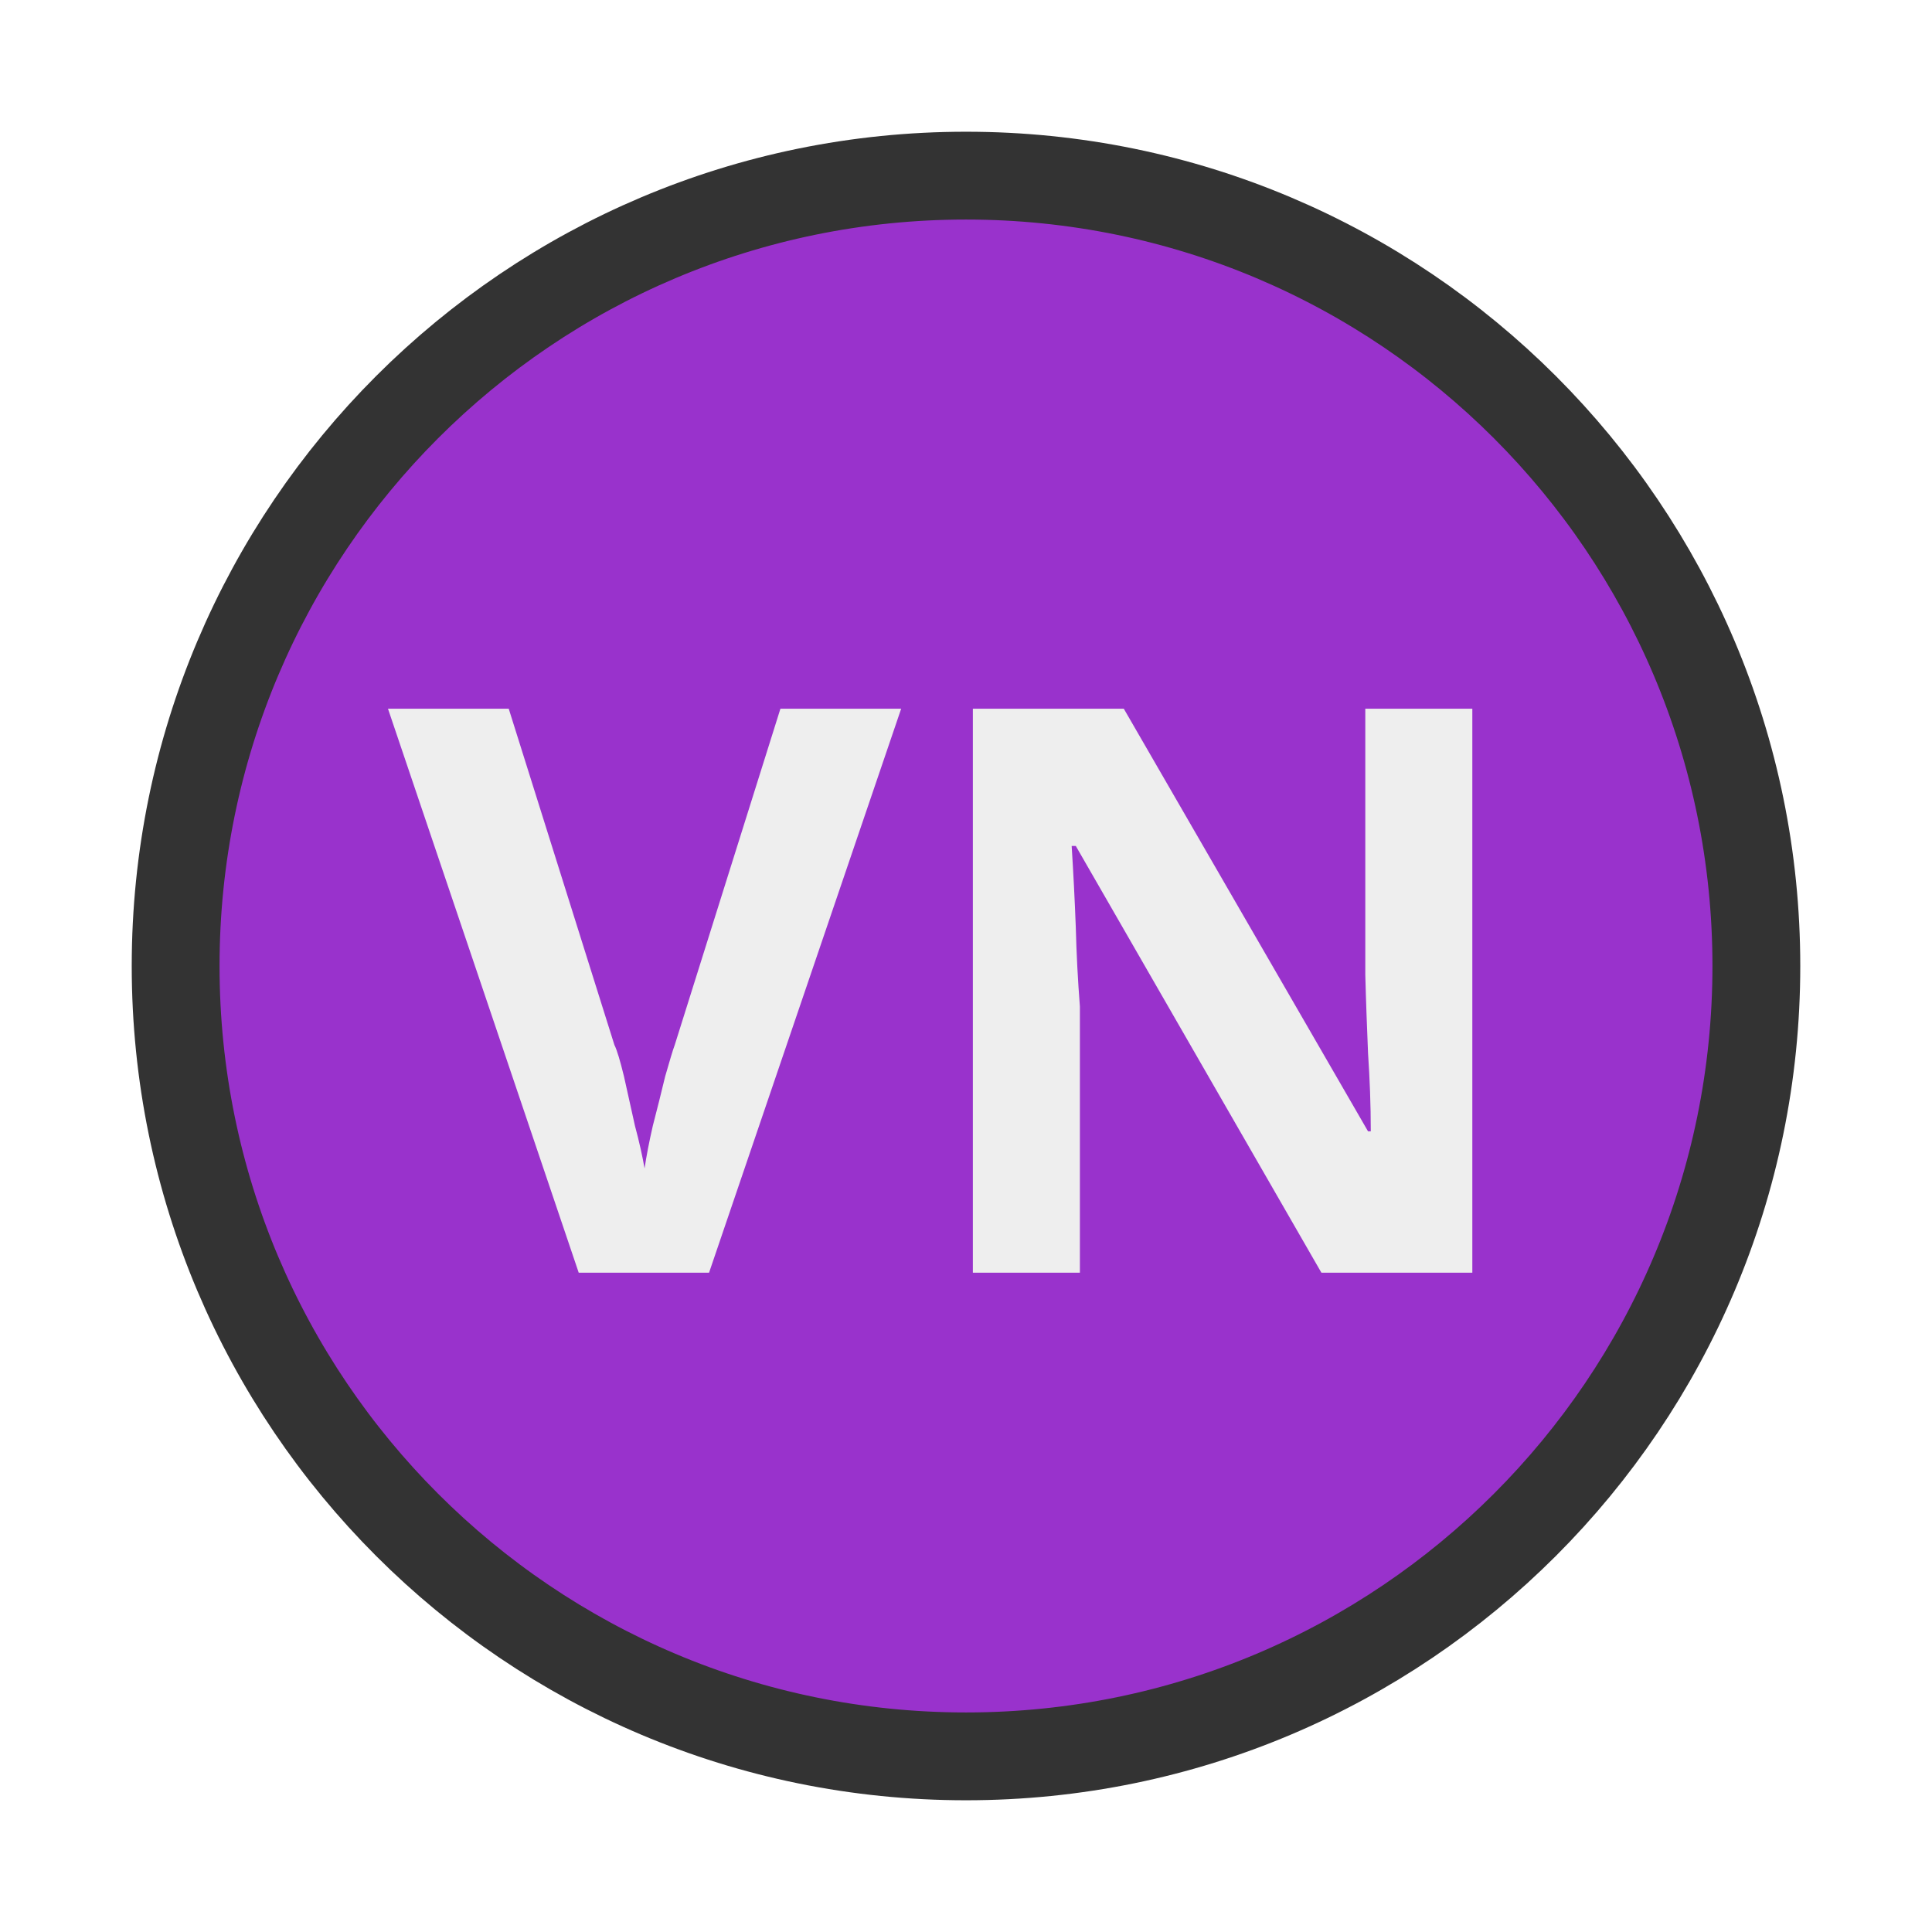
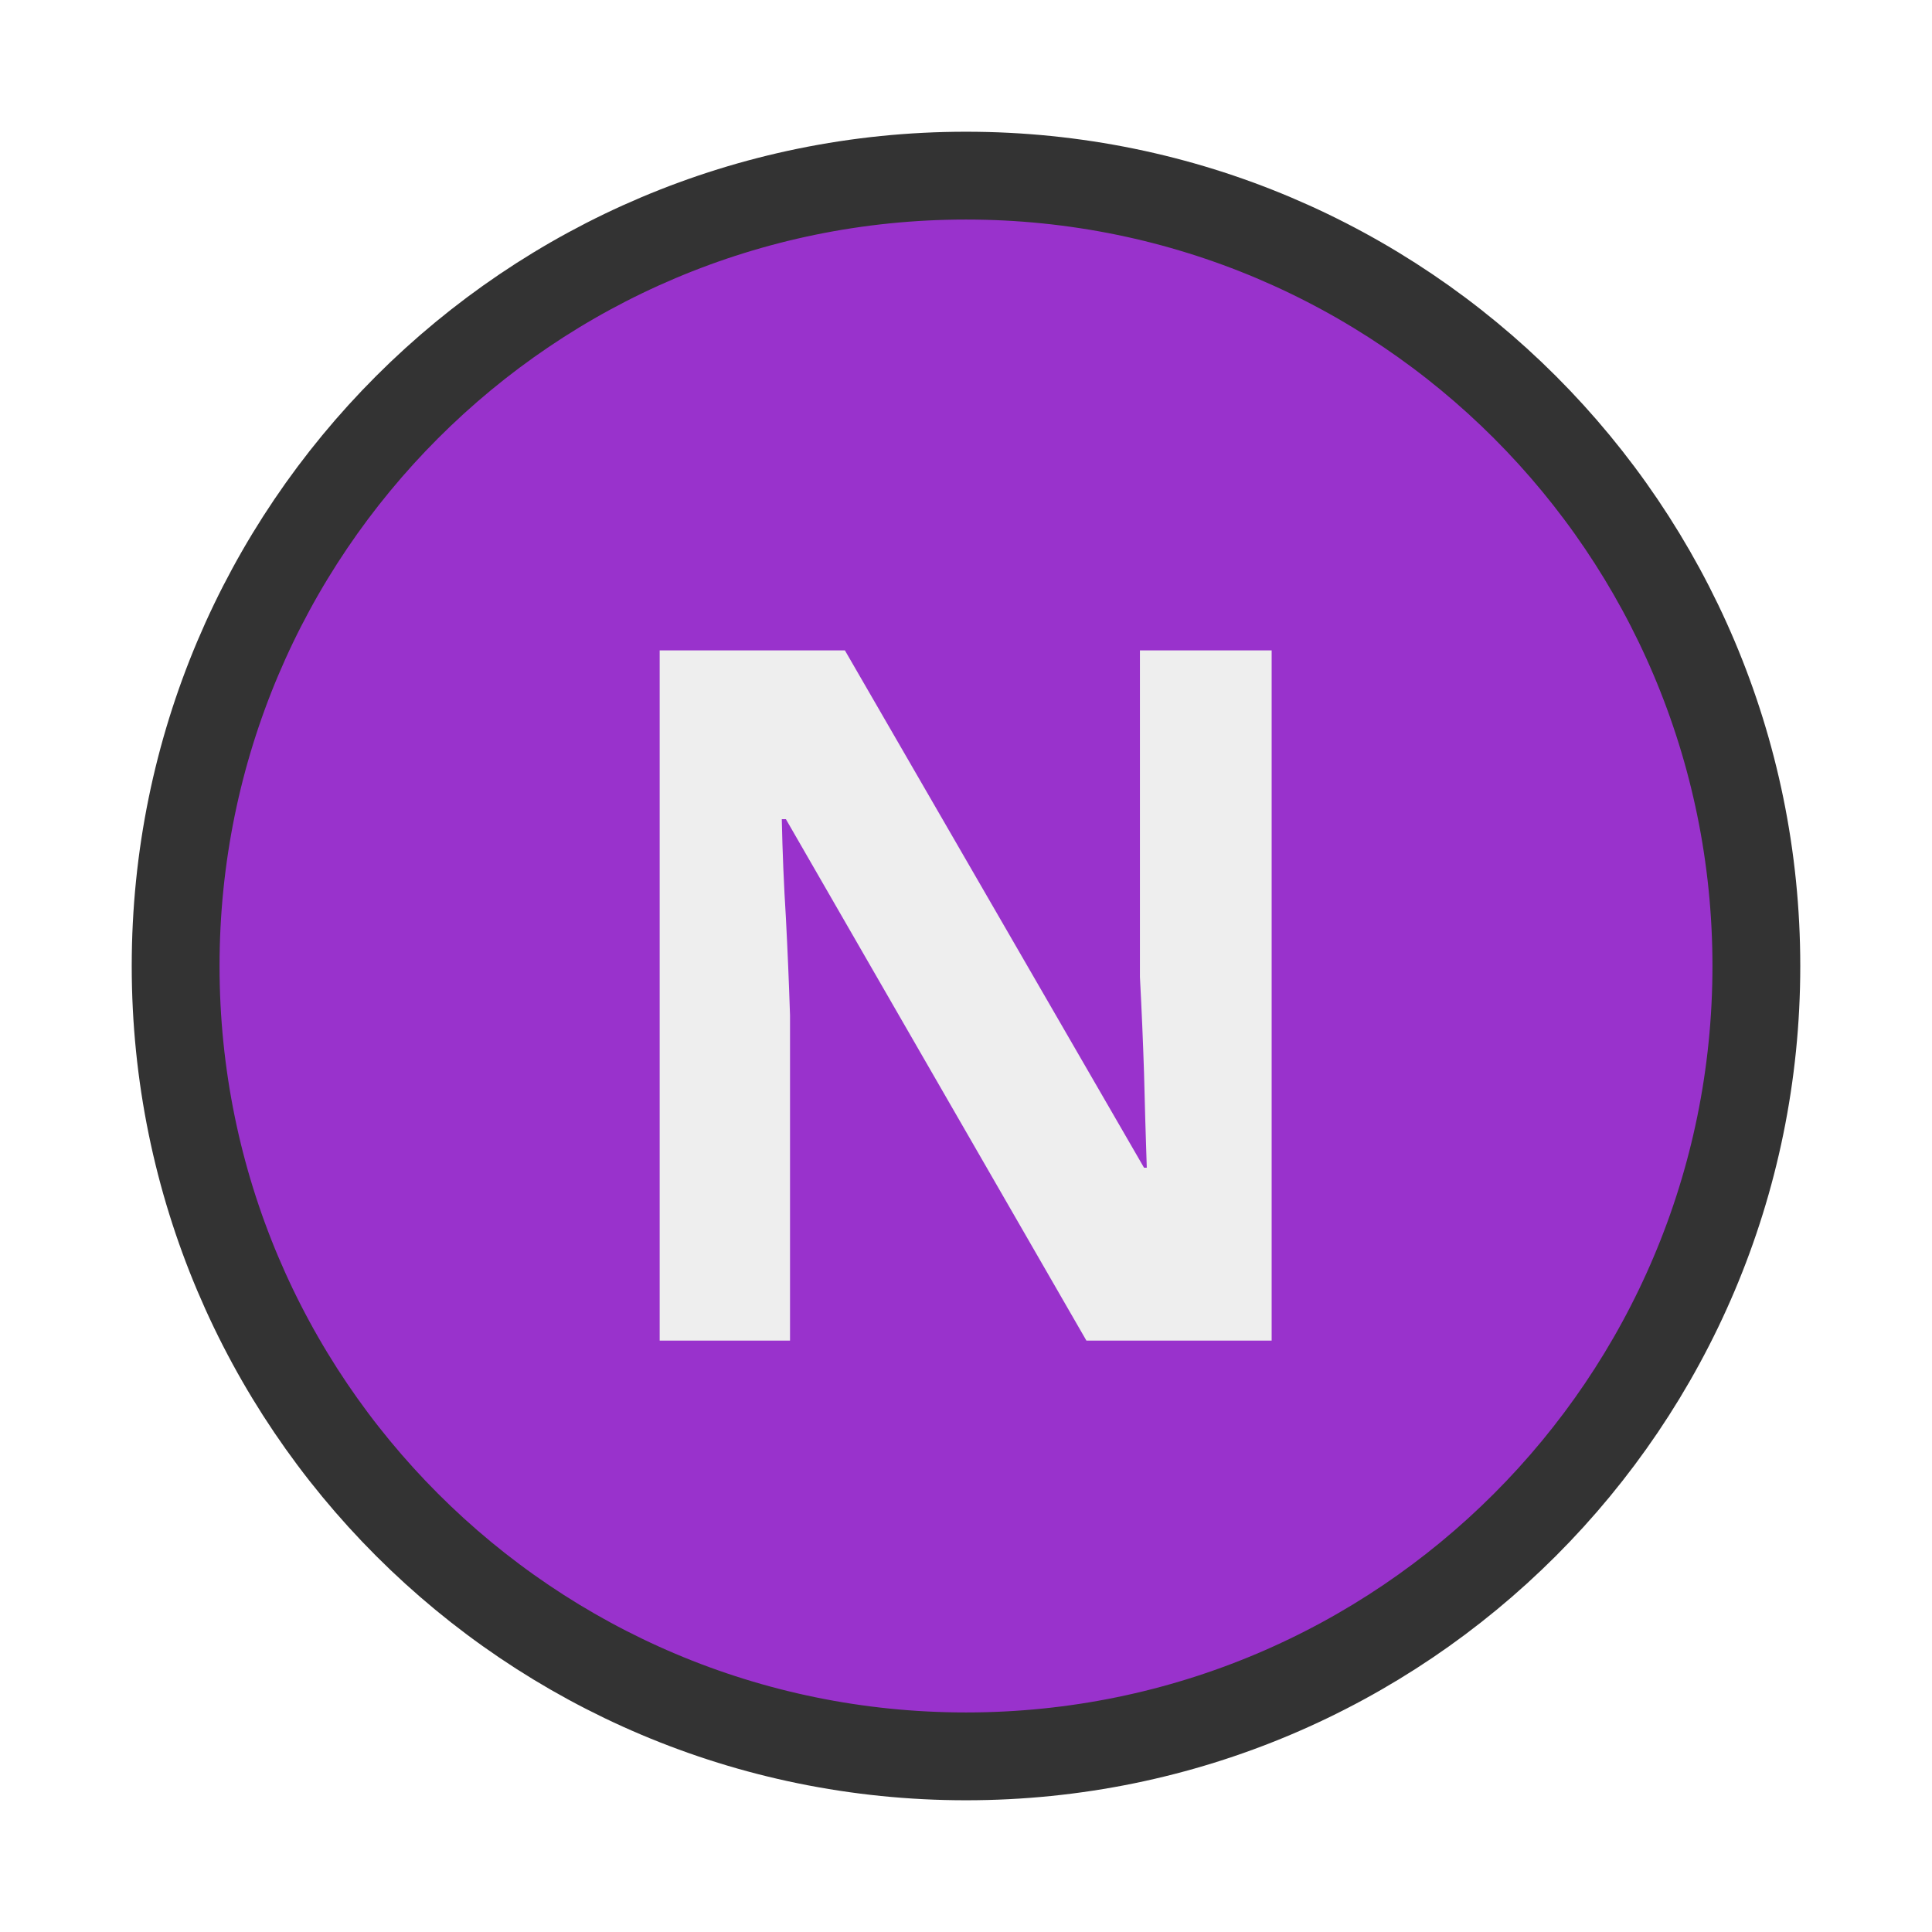
<svg xmlns="http://www.w3.org/2000/svg" width="22" height="22">
  <circle r="9" fill="darkorchid" stroke="#333" cx="11" cy="11" />
-   <text fill="#eee" text-anchor="middle" dominant-baseline="central" style="font:bold 9px sans-serif" transform="translate(11 11)">VN</text>
+   <text fill="#eee" text-anchor="middle" dominant-baseline="central" style="font:bold 11px sans-serif" transform="translate(11 11)">N</text>
</svg>
